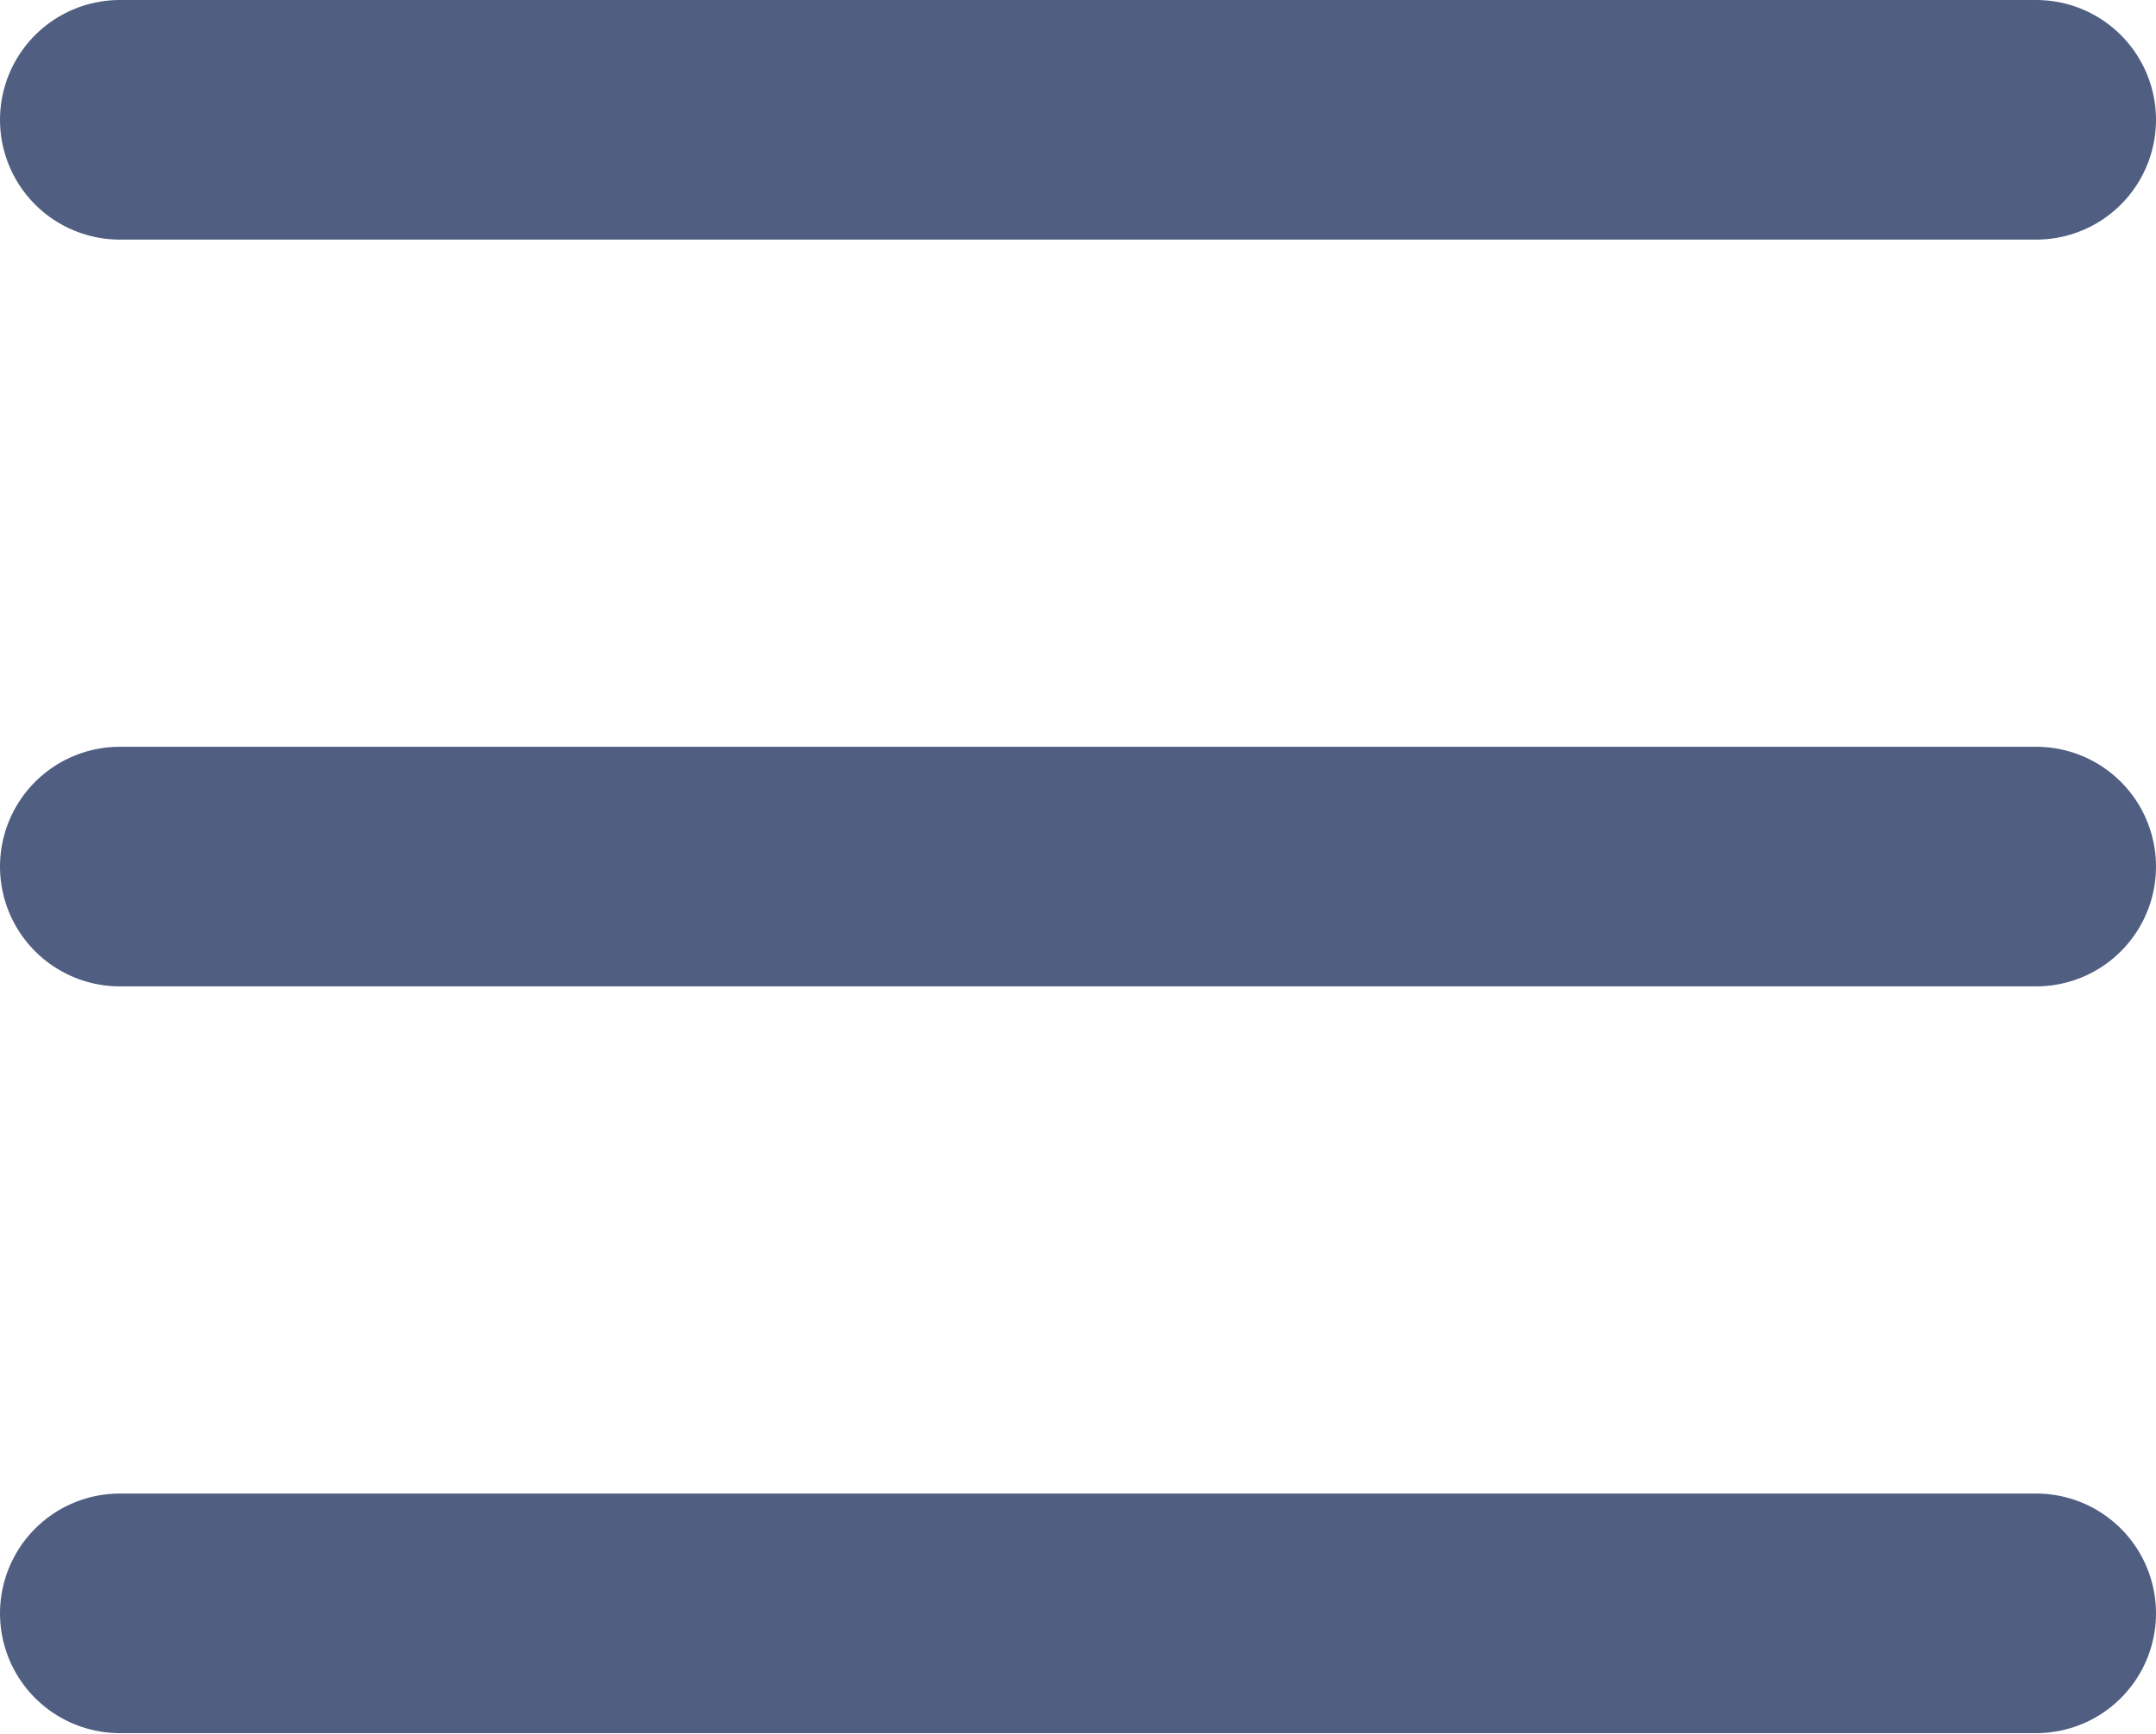
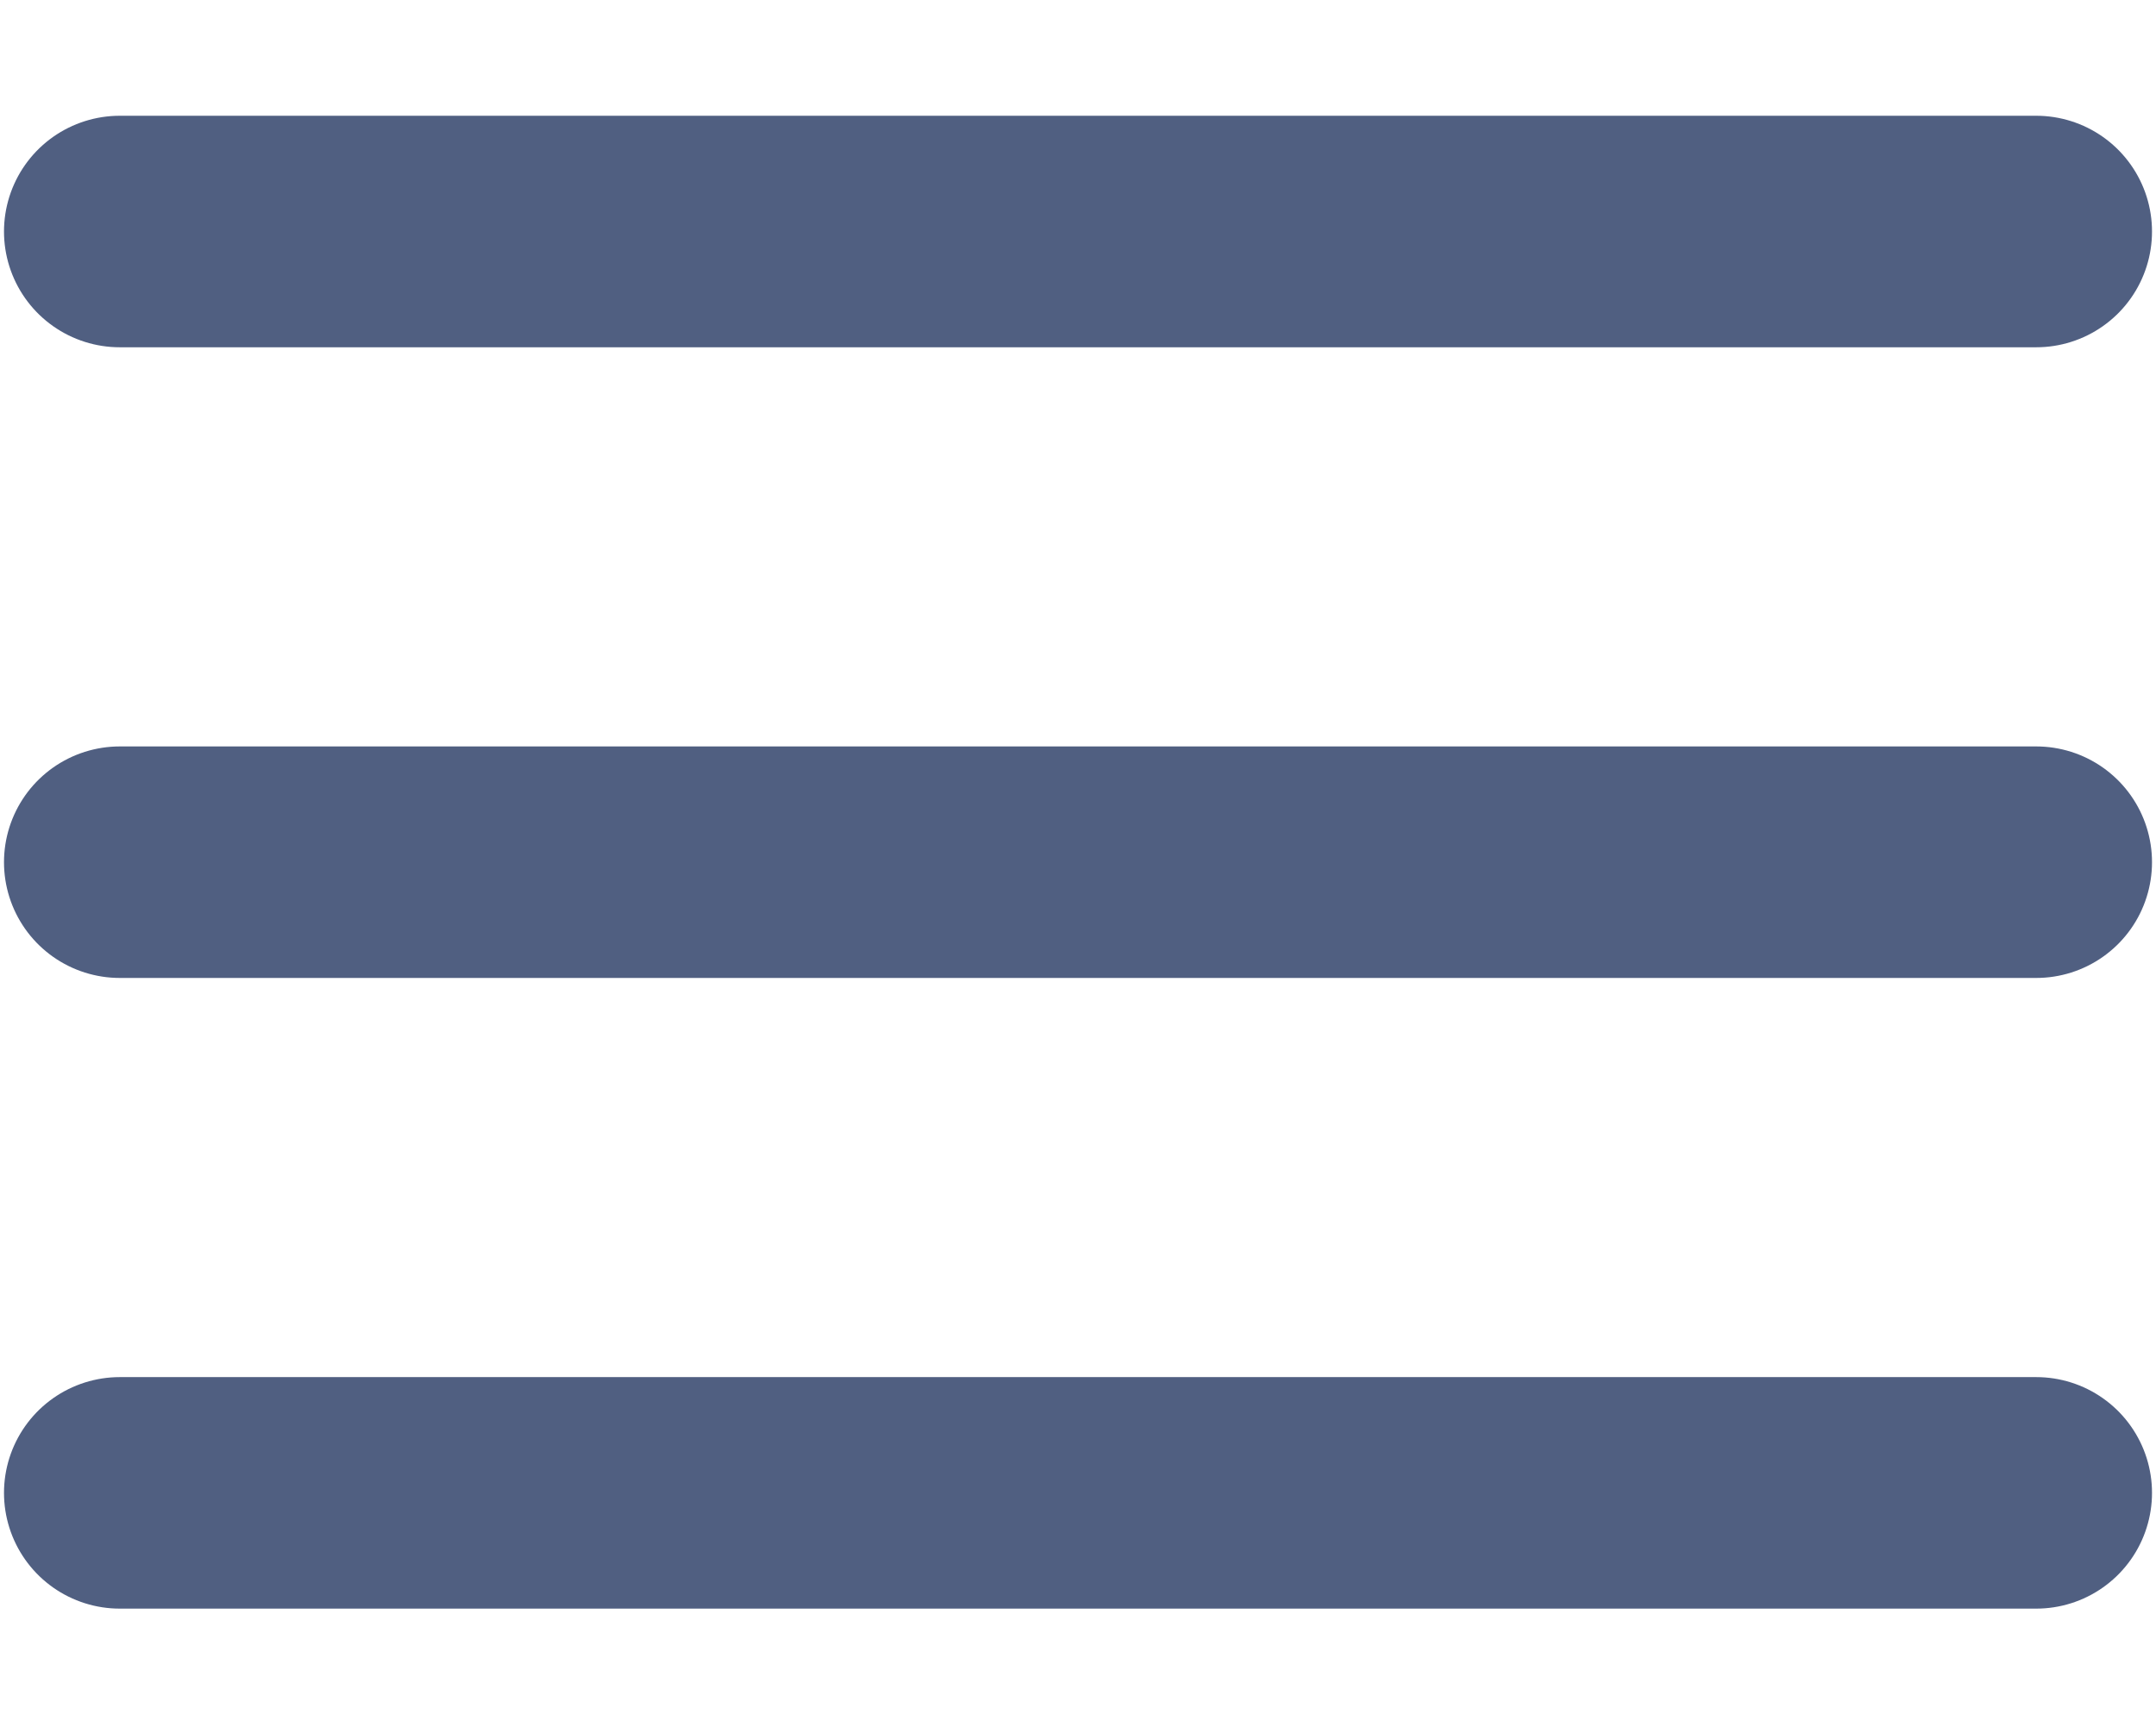
- <svg xmlns="http://www.w3.org/2000/svg" viewBox="0 0 26.99 21.7">
-   <defs>
-     <style>.cls-1{fill:#505f81;stroke:#505f81;stroke-linecap:round;stroke-miterlimit:10;stroke-width:3px;}</style>
-   </defs>
-   <g id="Layer_2" data-name="Layer 2">
-     <g id="圖層_1" data-name="圖層 1">
-       <line class="cls-1" x1="1.5" y1="1.5" x2="25.49" y2="1.5" />
-       <line class="cls-1" x1="1.5" y1="10.85" x2="25.49" y2="10.85" />
-       <line class="cls-1" x1="1.5" y1="20.2" x2="25.49" y2="20.2" />
-     </g>
-   </g>
+ <svg xmlns="http://www.w3.org/2000/svg" version="1.1" id="Layer_1" x="0px" y="0px" viewBox="0 0 27 21.7" style="enable-background:new 0 0 27 21.7;" xml:space="preserve">
+   <style type="text/css">
+ 	.st0{fill:none;stroke:#505F81;stroke-width:2.9;stroke-linecap:round;stroke-miterlimit:10;}
+ </style>
+   <line class="st0" x1="1.5" y1="2.9" x2="25.5" y2="2.9" />
+   <line class="st0" x1="1.5" y1="10.8" x2="25.5" y2="10.8" />
+   <line class="st0" x1="1.5" y1="18.7" x2="25.5" y2="18.7" />
</svg>
